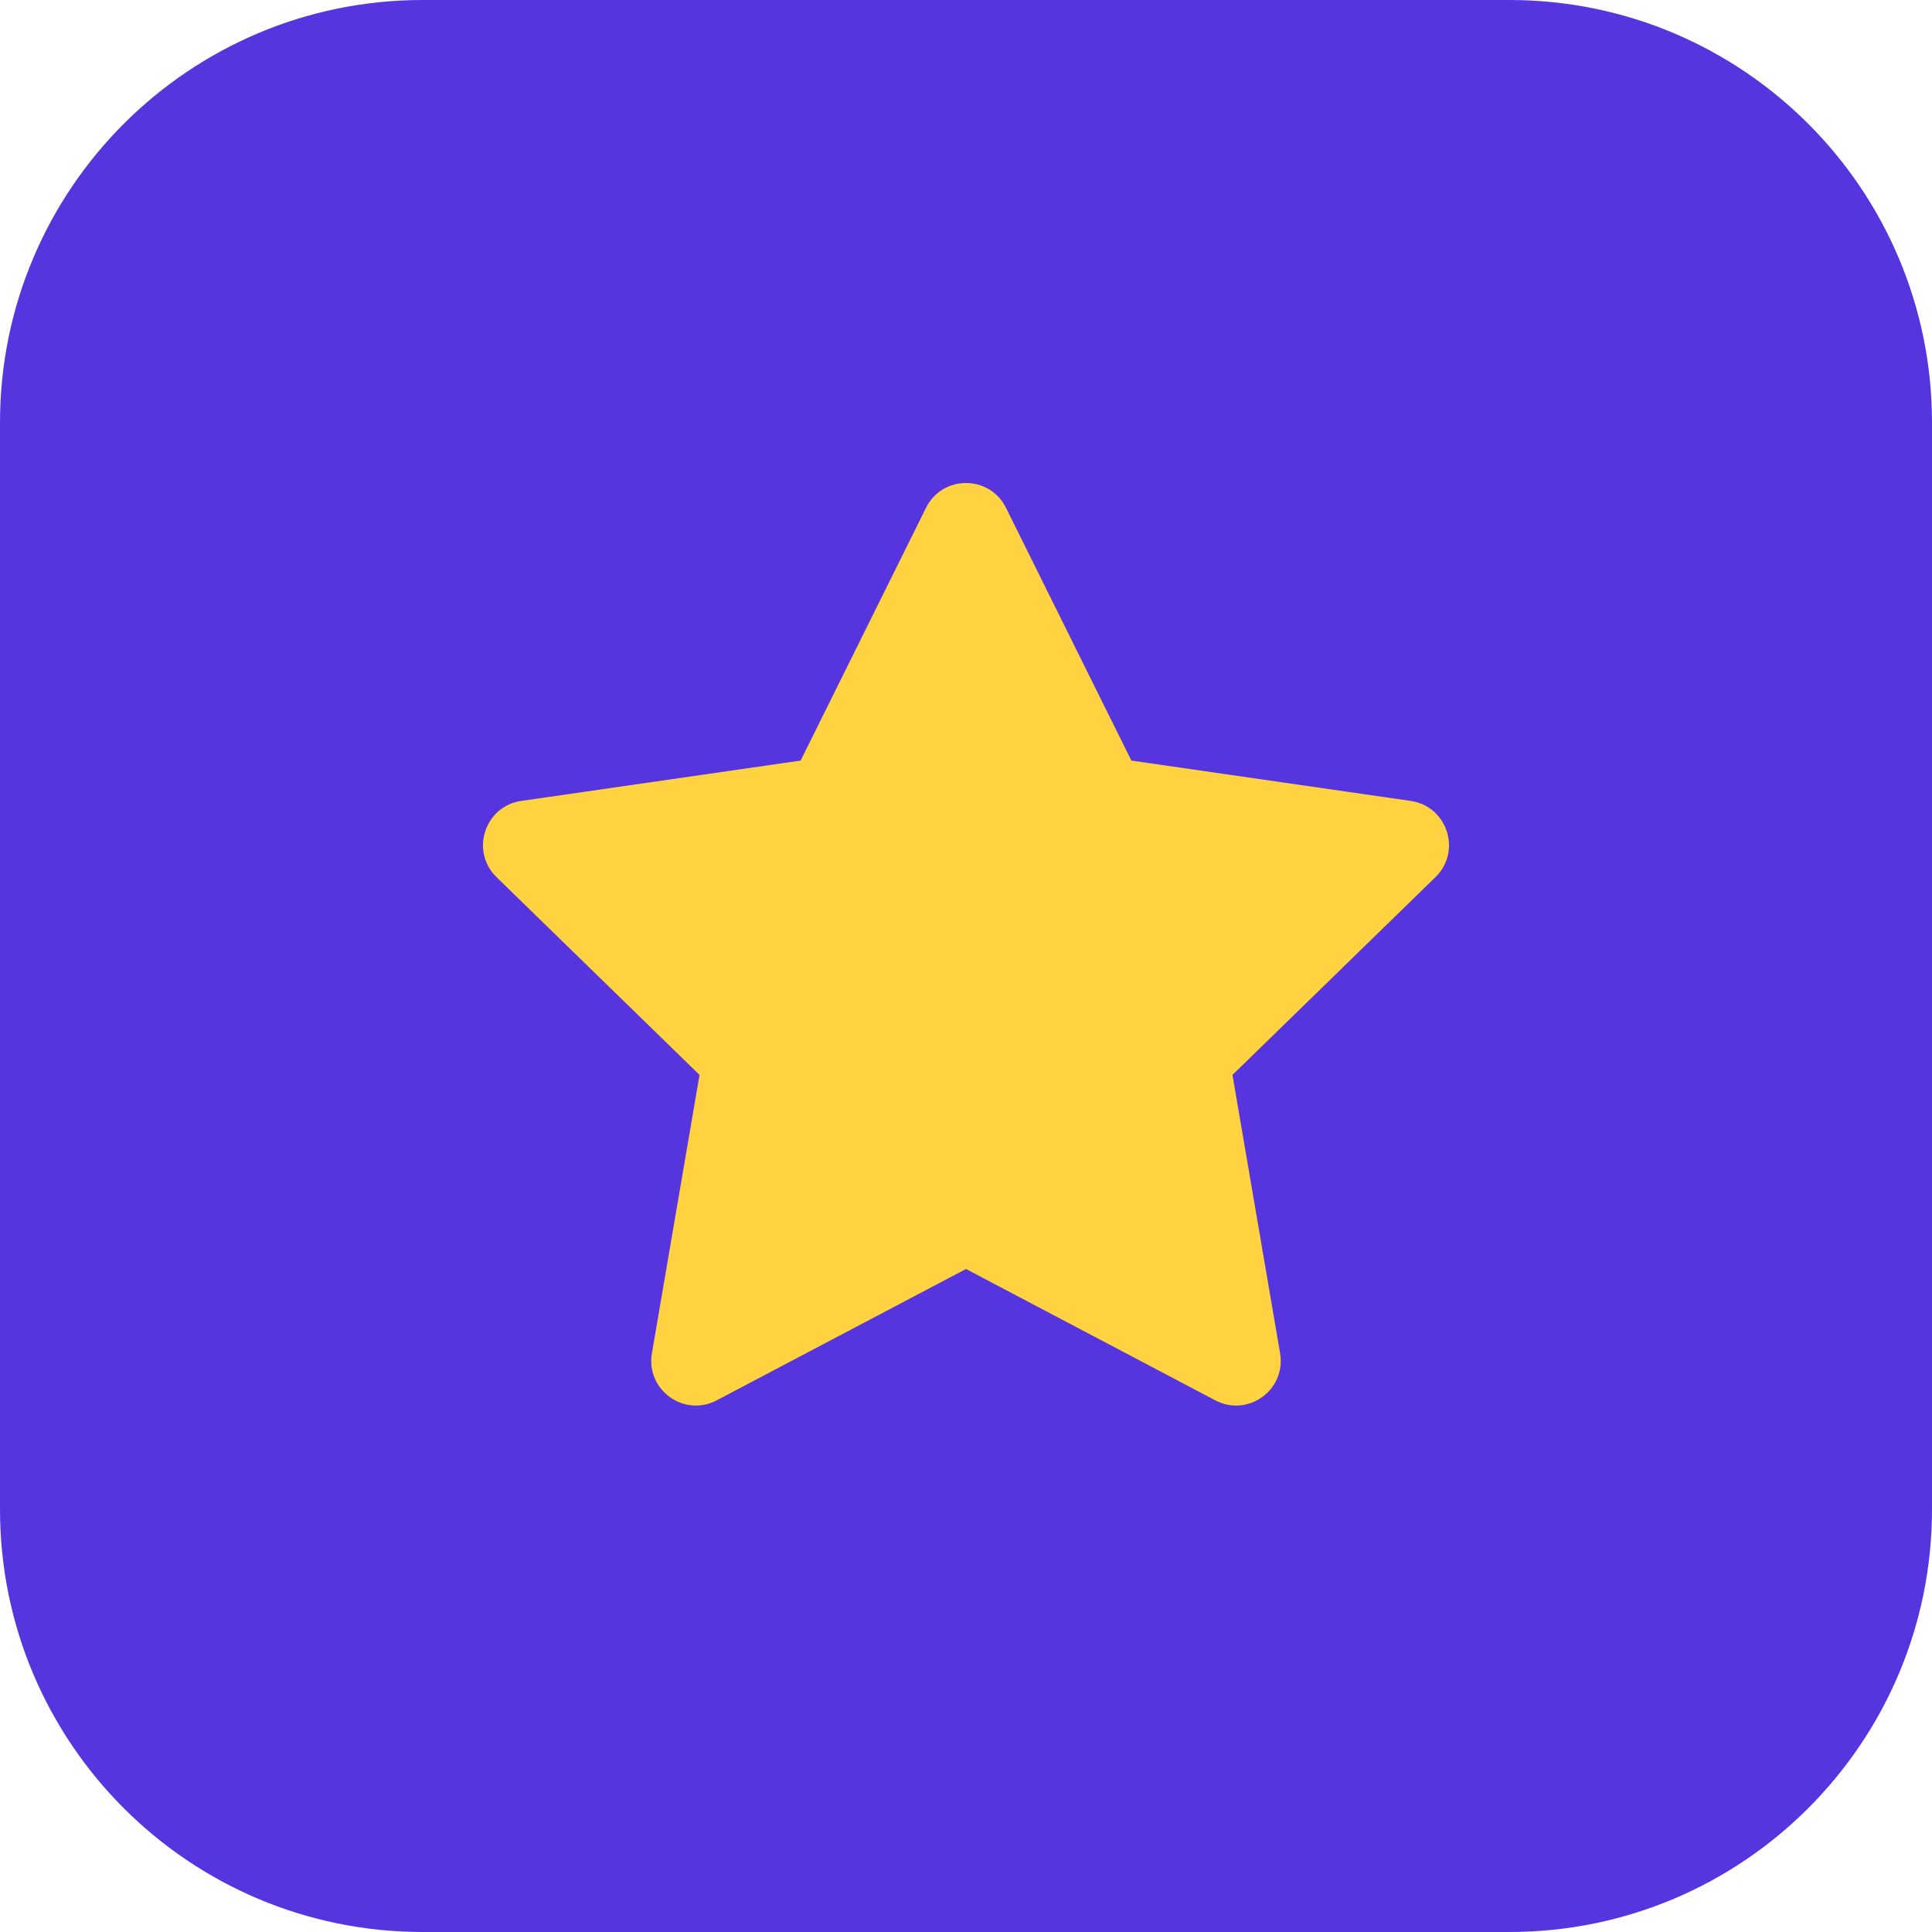
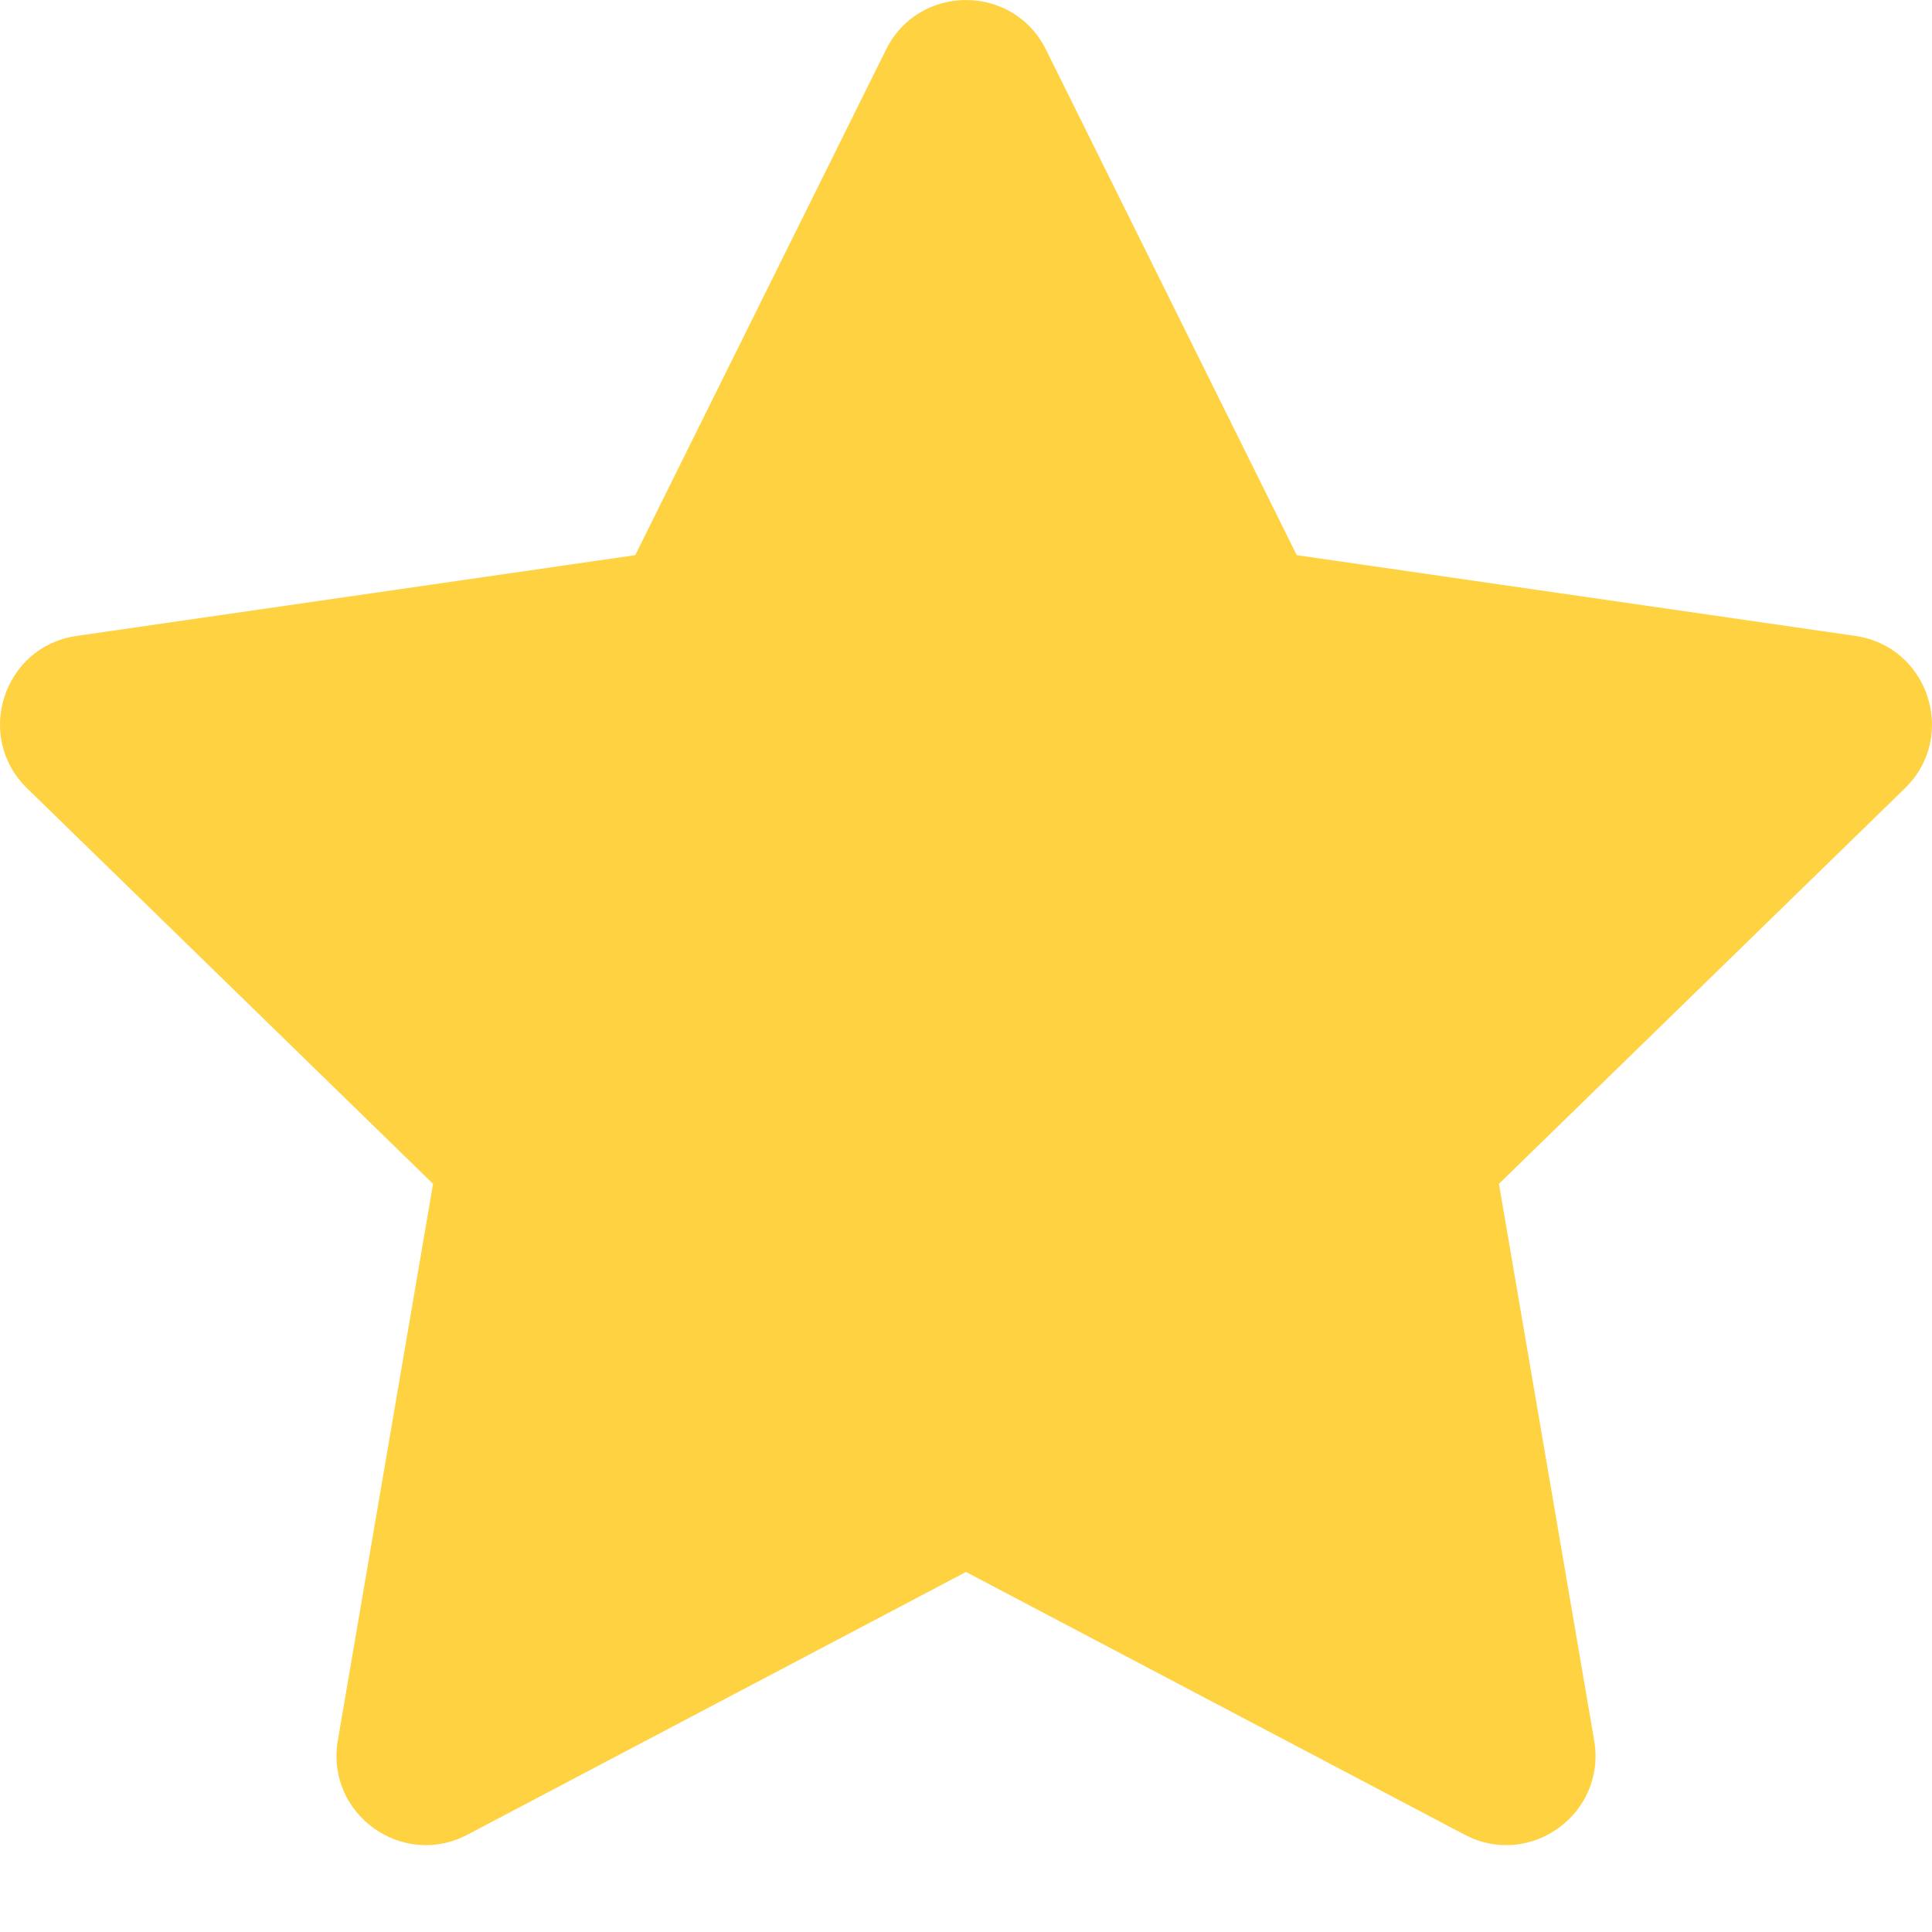
- <svg xmlns="http://www.w3.org/2000/svg" width="40" height="40" viewBox="0 0 40 40" fill="none">
-   <rect width="40" height="40" rx="8.75" fill="#5634DE" />
-   <path d="M10.28 18.16L14.483 22.255L13.497 28.018C13.368 28.774 14.161 29.35 14.839 28.992L20 26.273L25.16 28.992C25.839 29.35 26.632 28.774 26.503 28.018L25.517 22.255L29.72 18.16C30.269 17.625 29.965 16.692 29.206 16.582L23.424 15.747L20.828 10.514C20.489 9.829 19.511 9.829 19.172 10.514L16.576 15.747L10.793 16.582C10.034 16.692 9.731 17.625 10.28 18.16Z" fill="#FFD242" />
+ <svg xmlns="http://www.w3.org/2000/svg" width="20" height="20" viewBox="0 0 20 20" fill="none">
+   <path d="M0.28 8.16L4.483 12.255L3.497 18.018C3.368 18.774 4.161 19.35 4.84 18.992L10 16.273L15.161 18.992C15.839 19.35 16.632 18.774 16.503 18.018L15.517 12.255L19.72 8.16C20.269 7.625 19.965 6.692 19.206 6.583L13.424 5.747L10.828 0.514C10.489 -0.171 9.511 -0.171 9.172 0.514L6.576 5.747L0.793 6.583C0.035 6.692 -0.269 7.625 0.28 8.16Z" fill="#FFD242" />
</svg>
